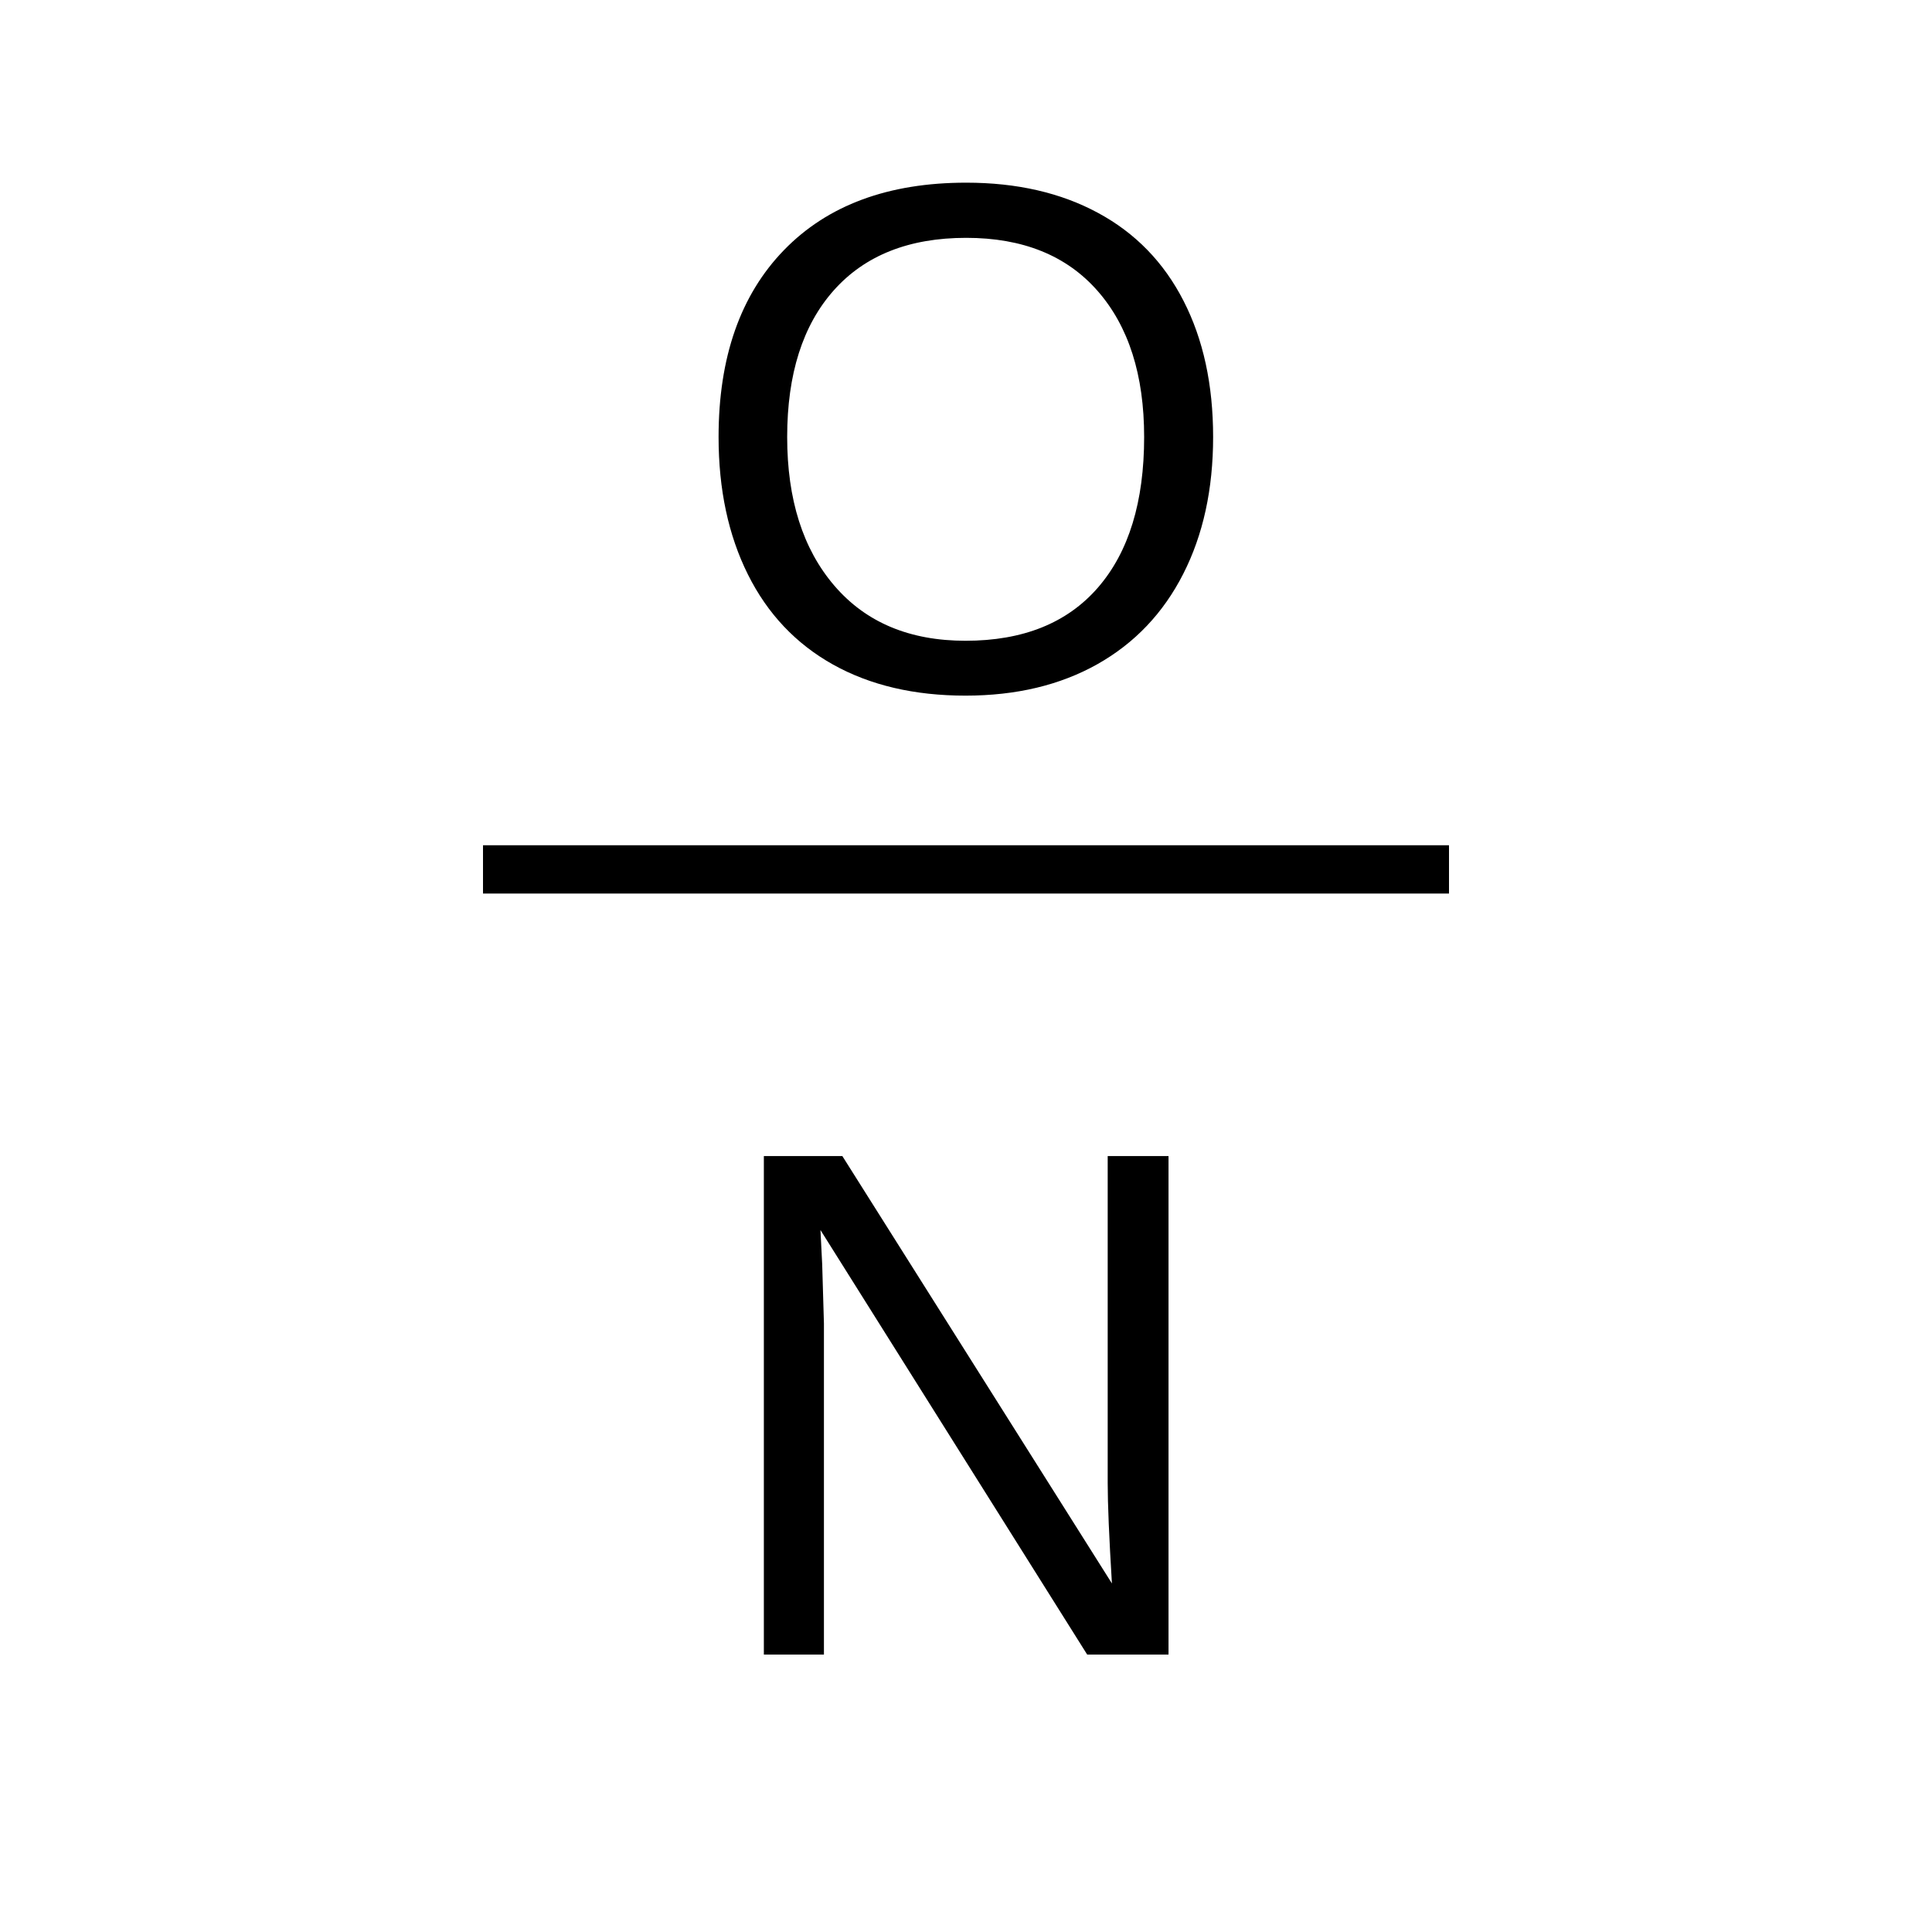
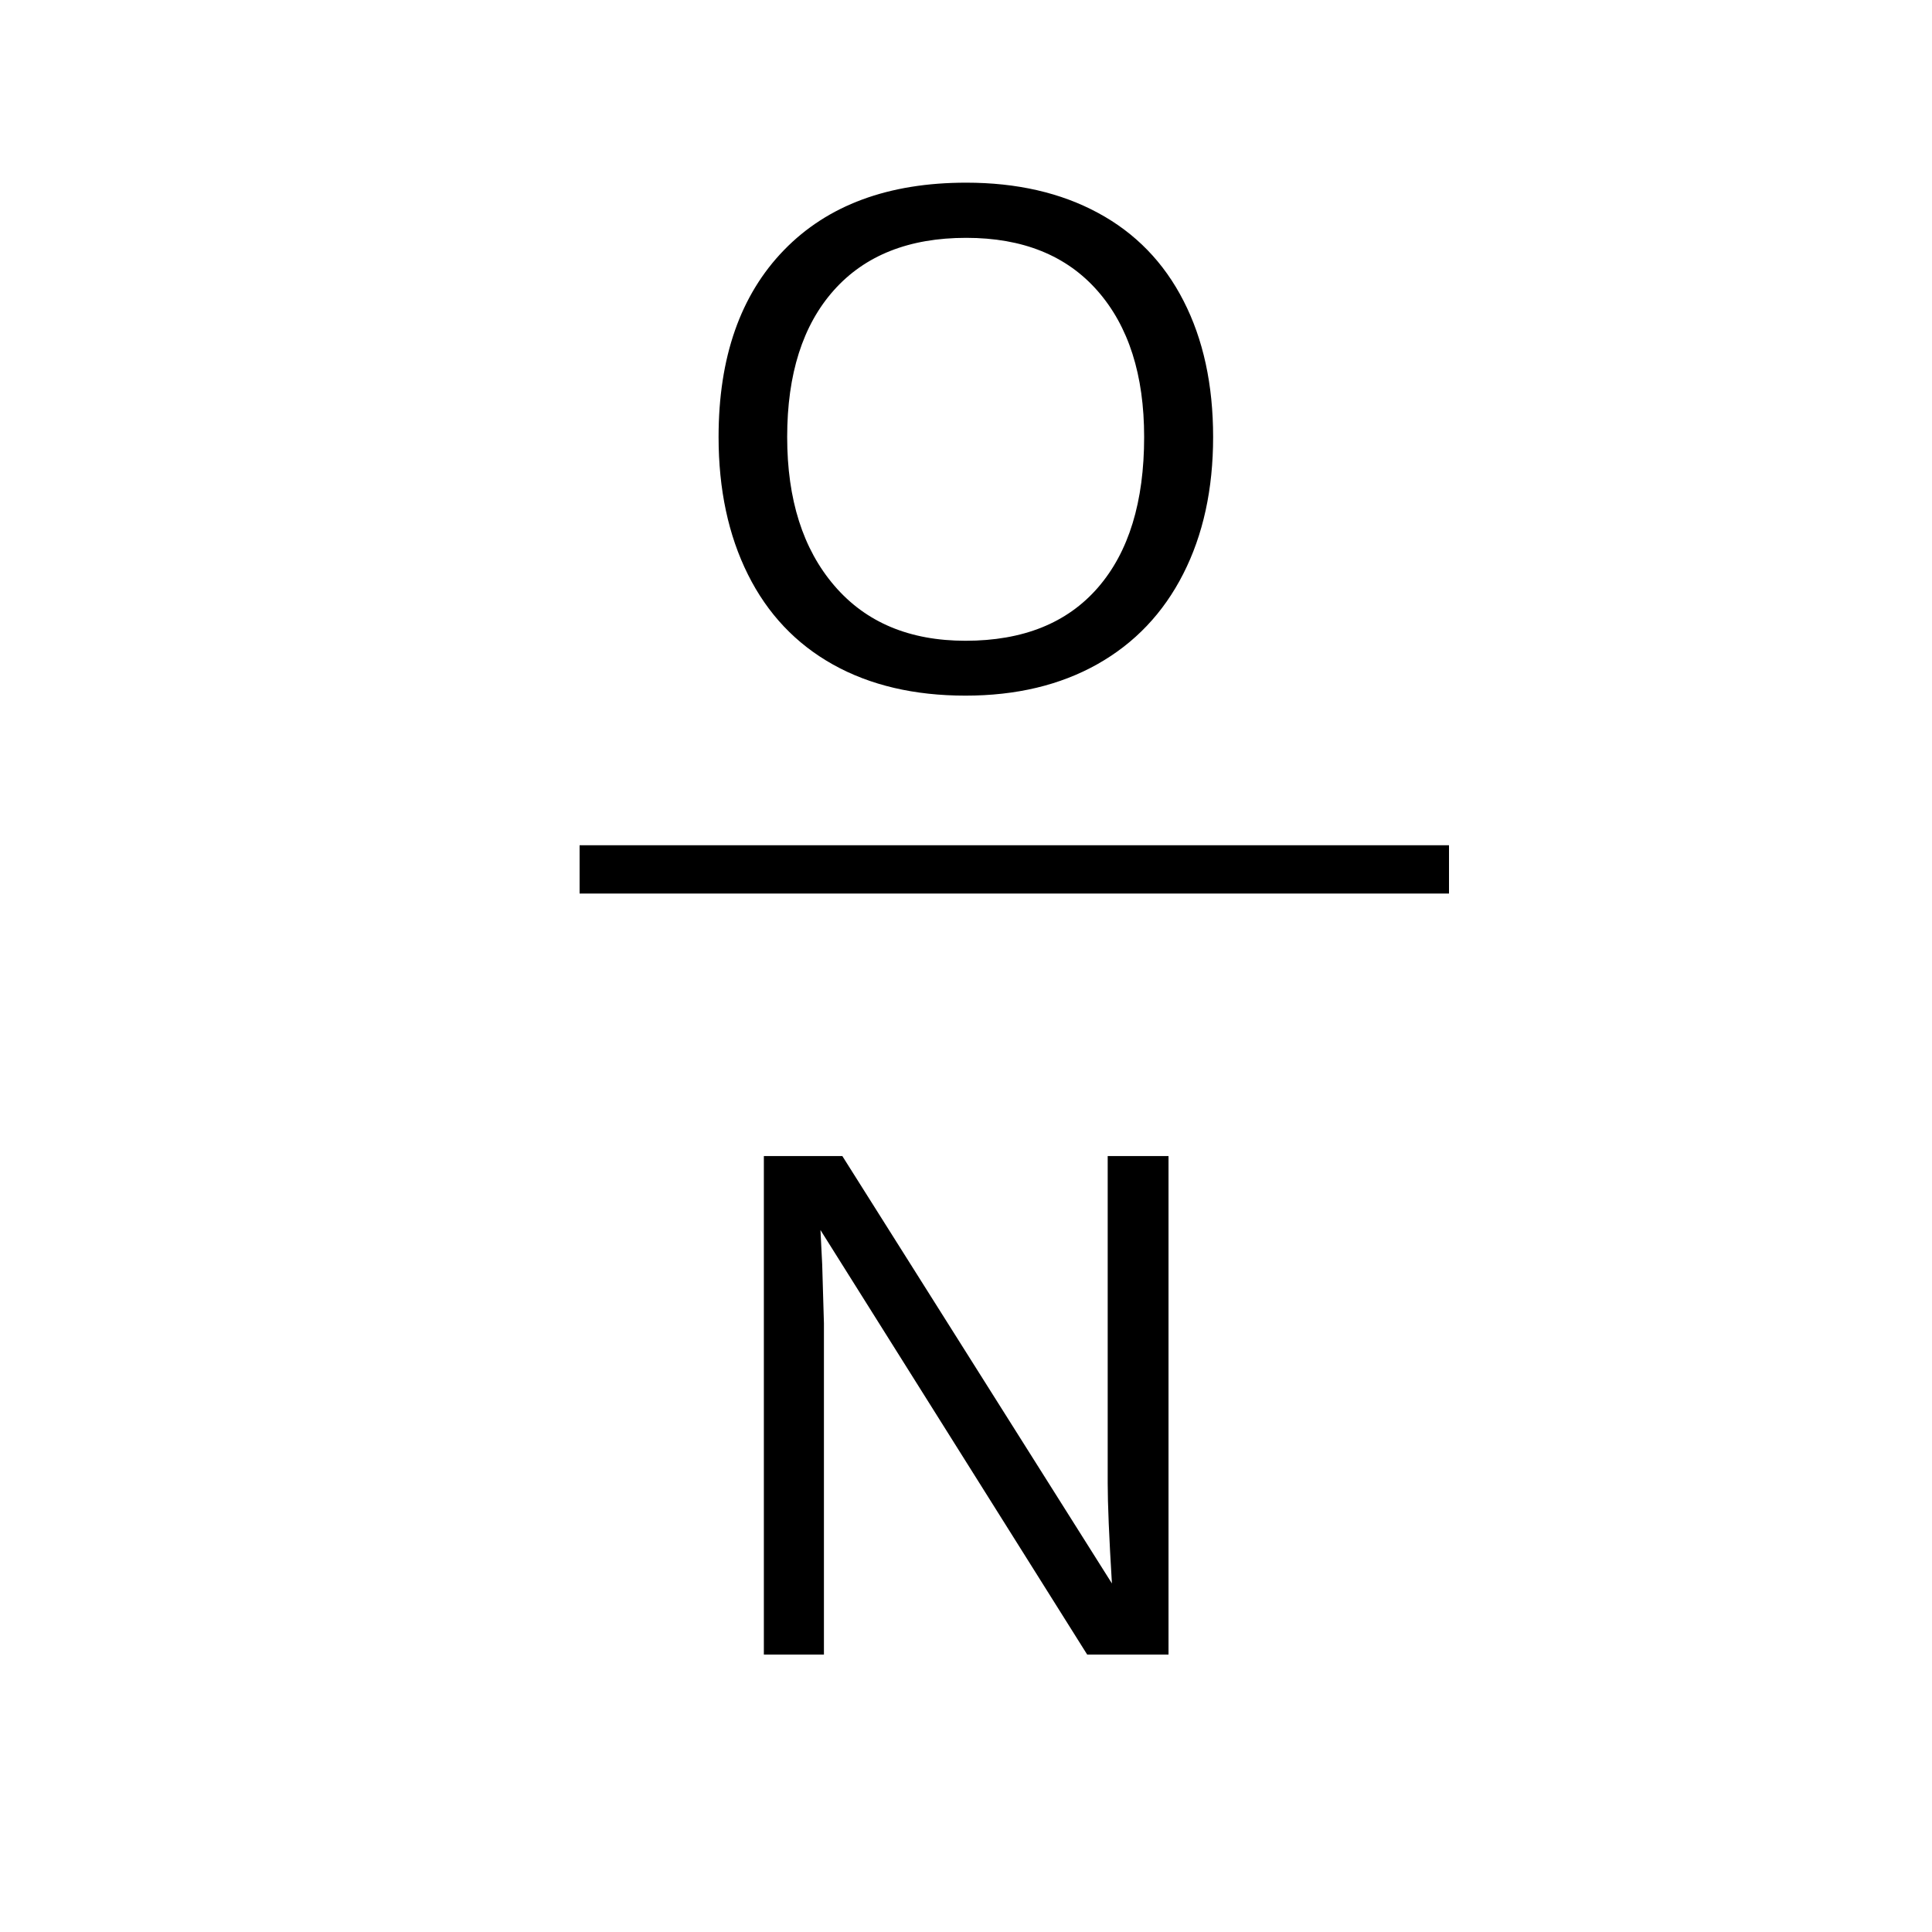
<svg xmlns="http://www.w3.org/2000/svg" width="400" height="400">
  <rect width="100%" height="100%" fill="white" />
  <text x="50%" y="25%" dominant-baseline="middle" text-anchor="middle" fill="black" font-size="150" font-family="Arial, sans-serif">O</text>
-   <line x1="25%" y1="45%" x2="75%" y2="45%" stroke="black" stroke-width="10" />
+   <line x1="30%" y1="45%" x2="75%" y2="45%" stroke="black" stroke-width="10" />
  <text x="50%" y="75%" dominant-baseline="middle" text-anchor="middle" fill="black" font-size="150" font-family="Arial, sans-serif">N</text>
</svg>
